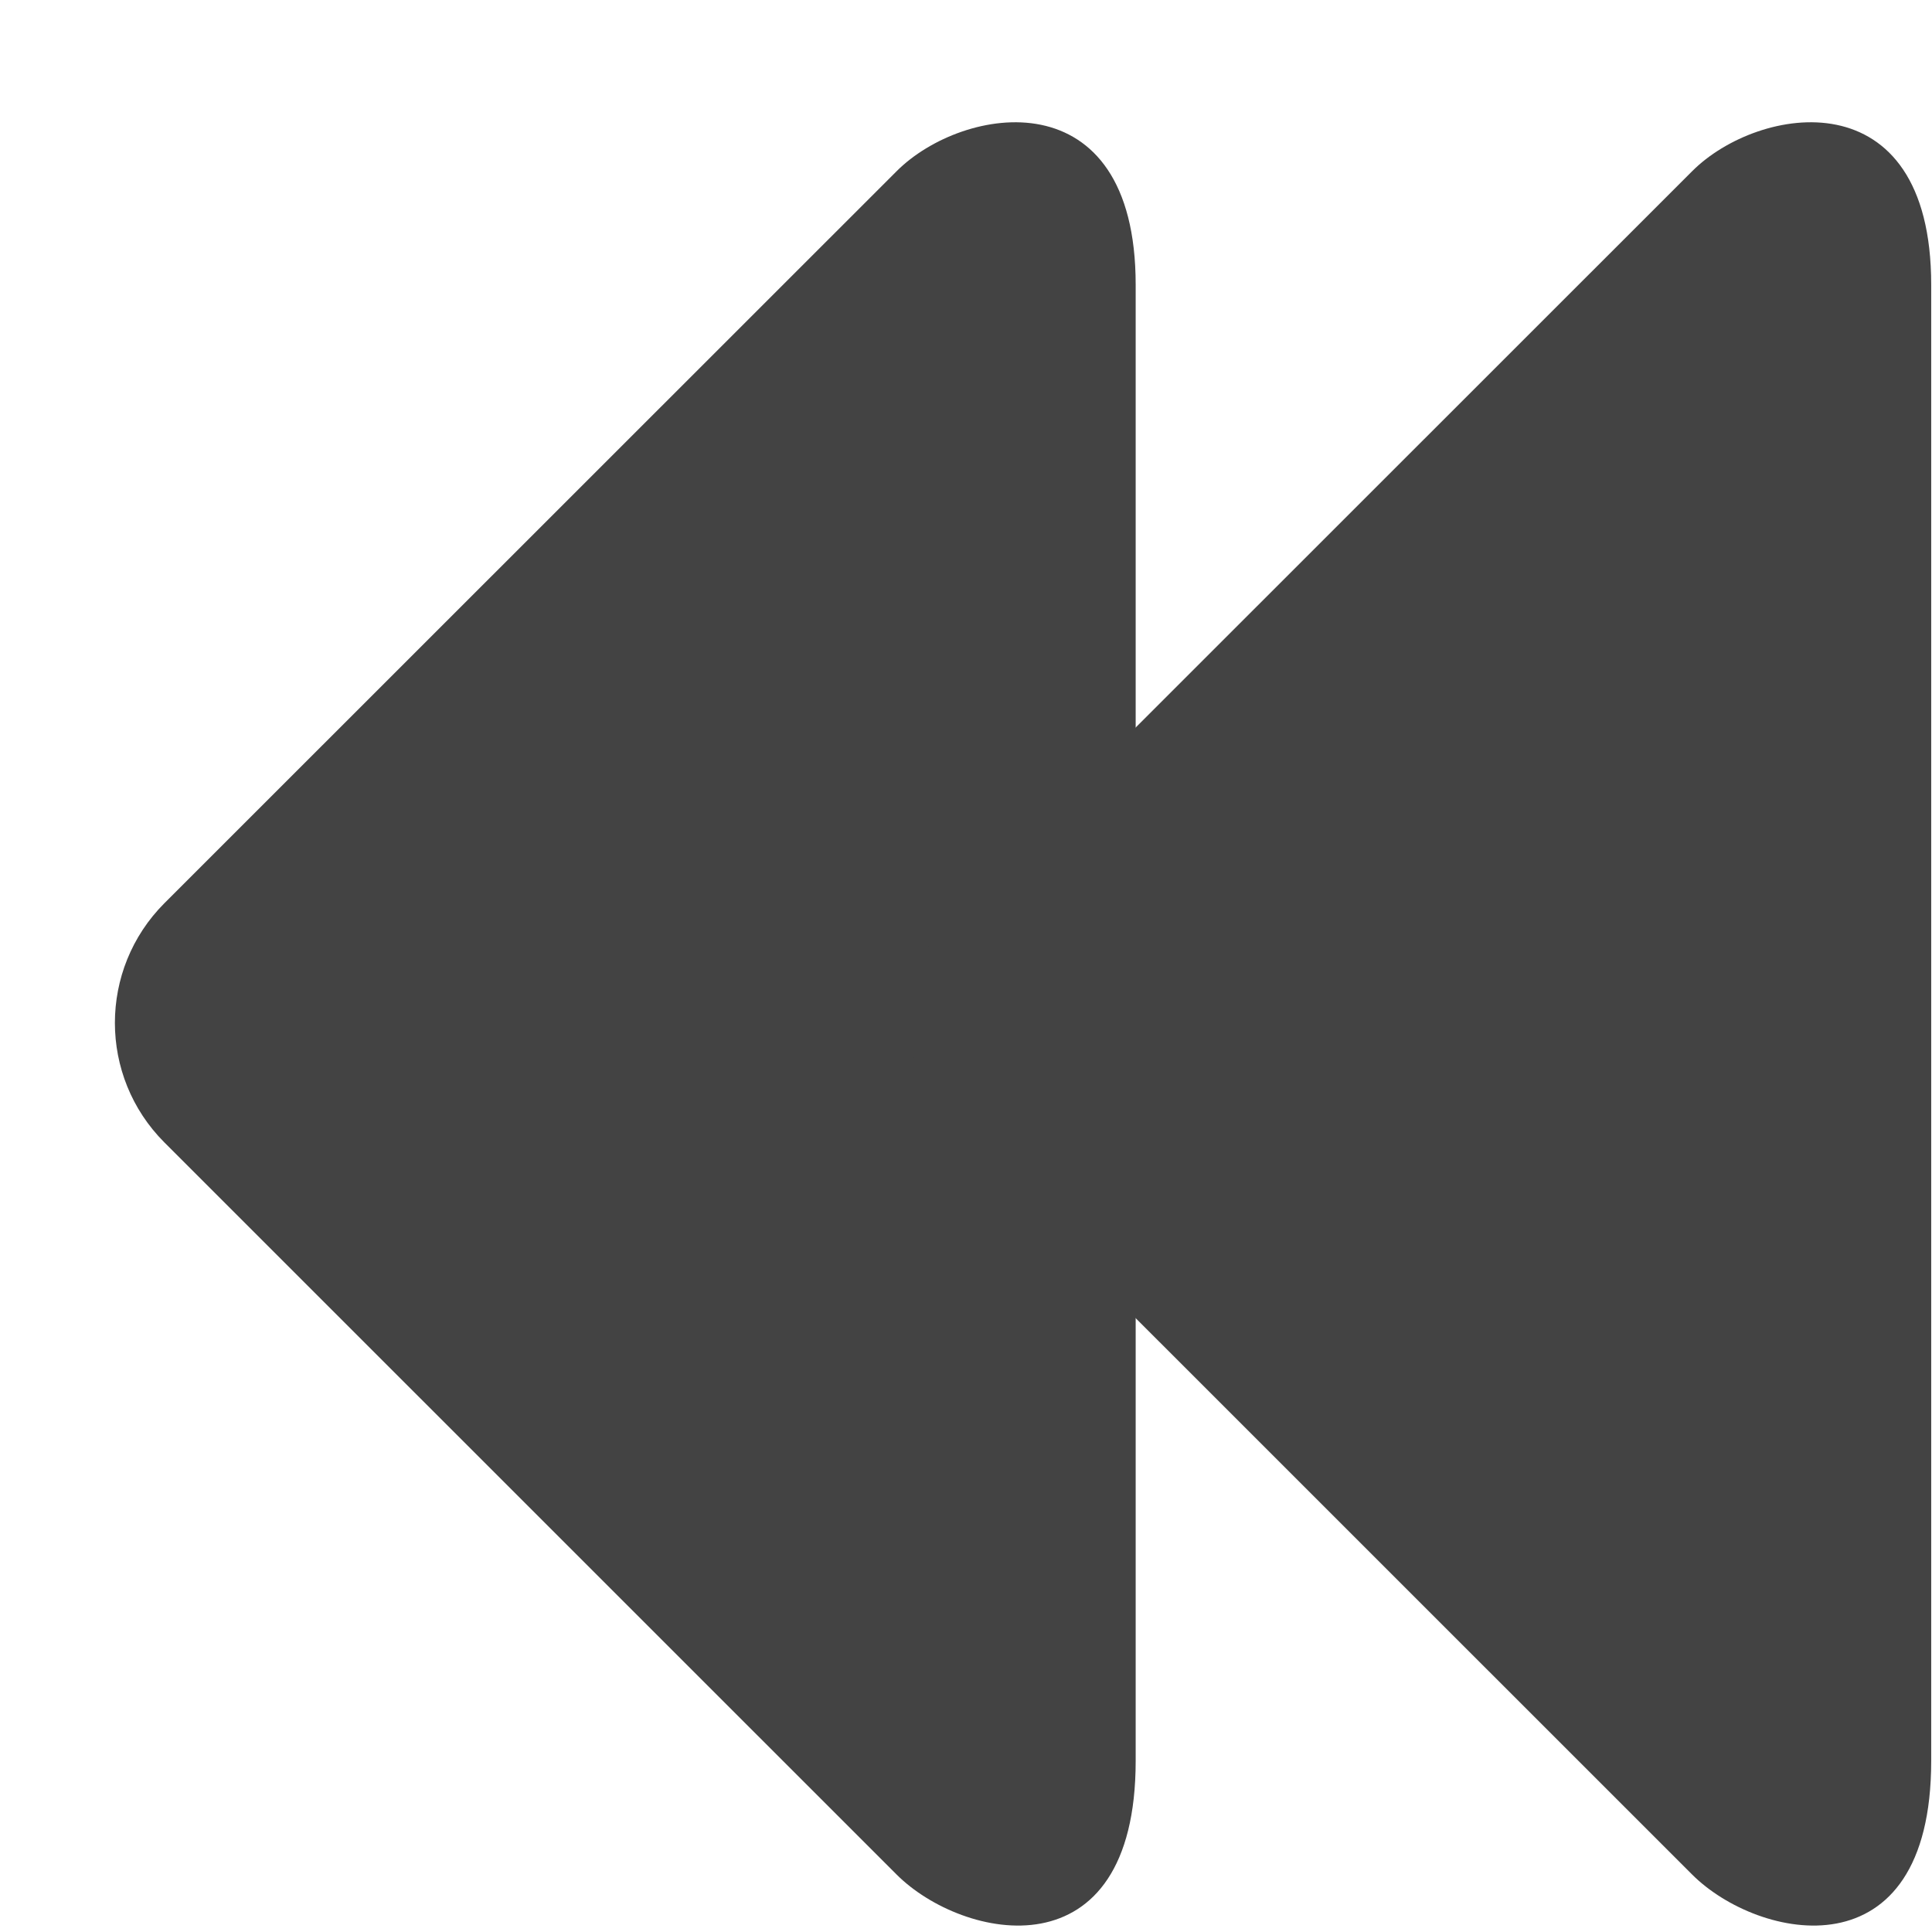
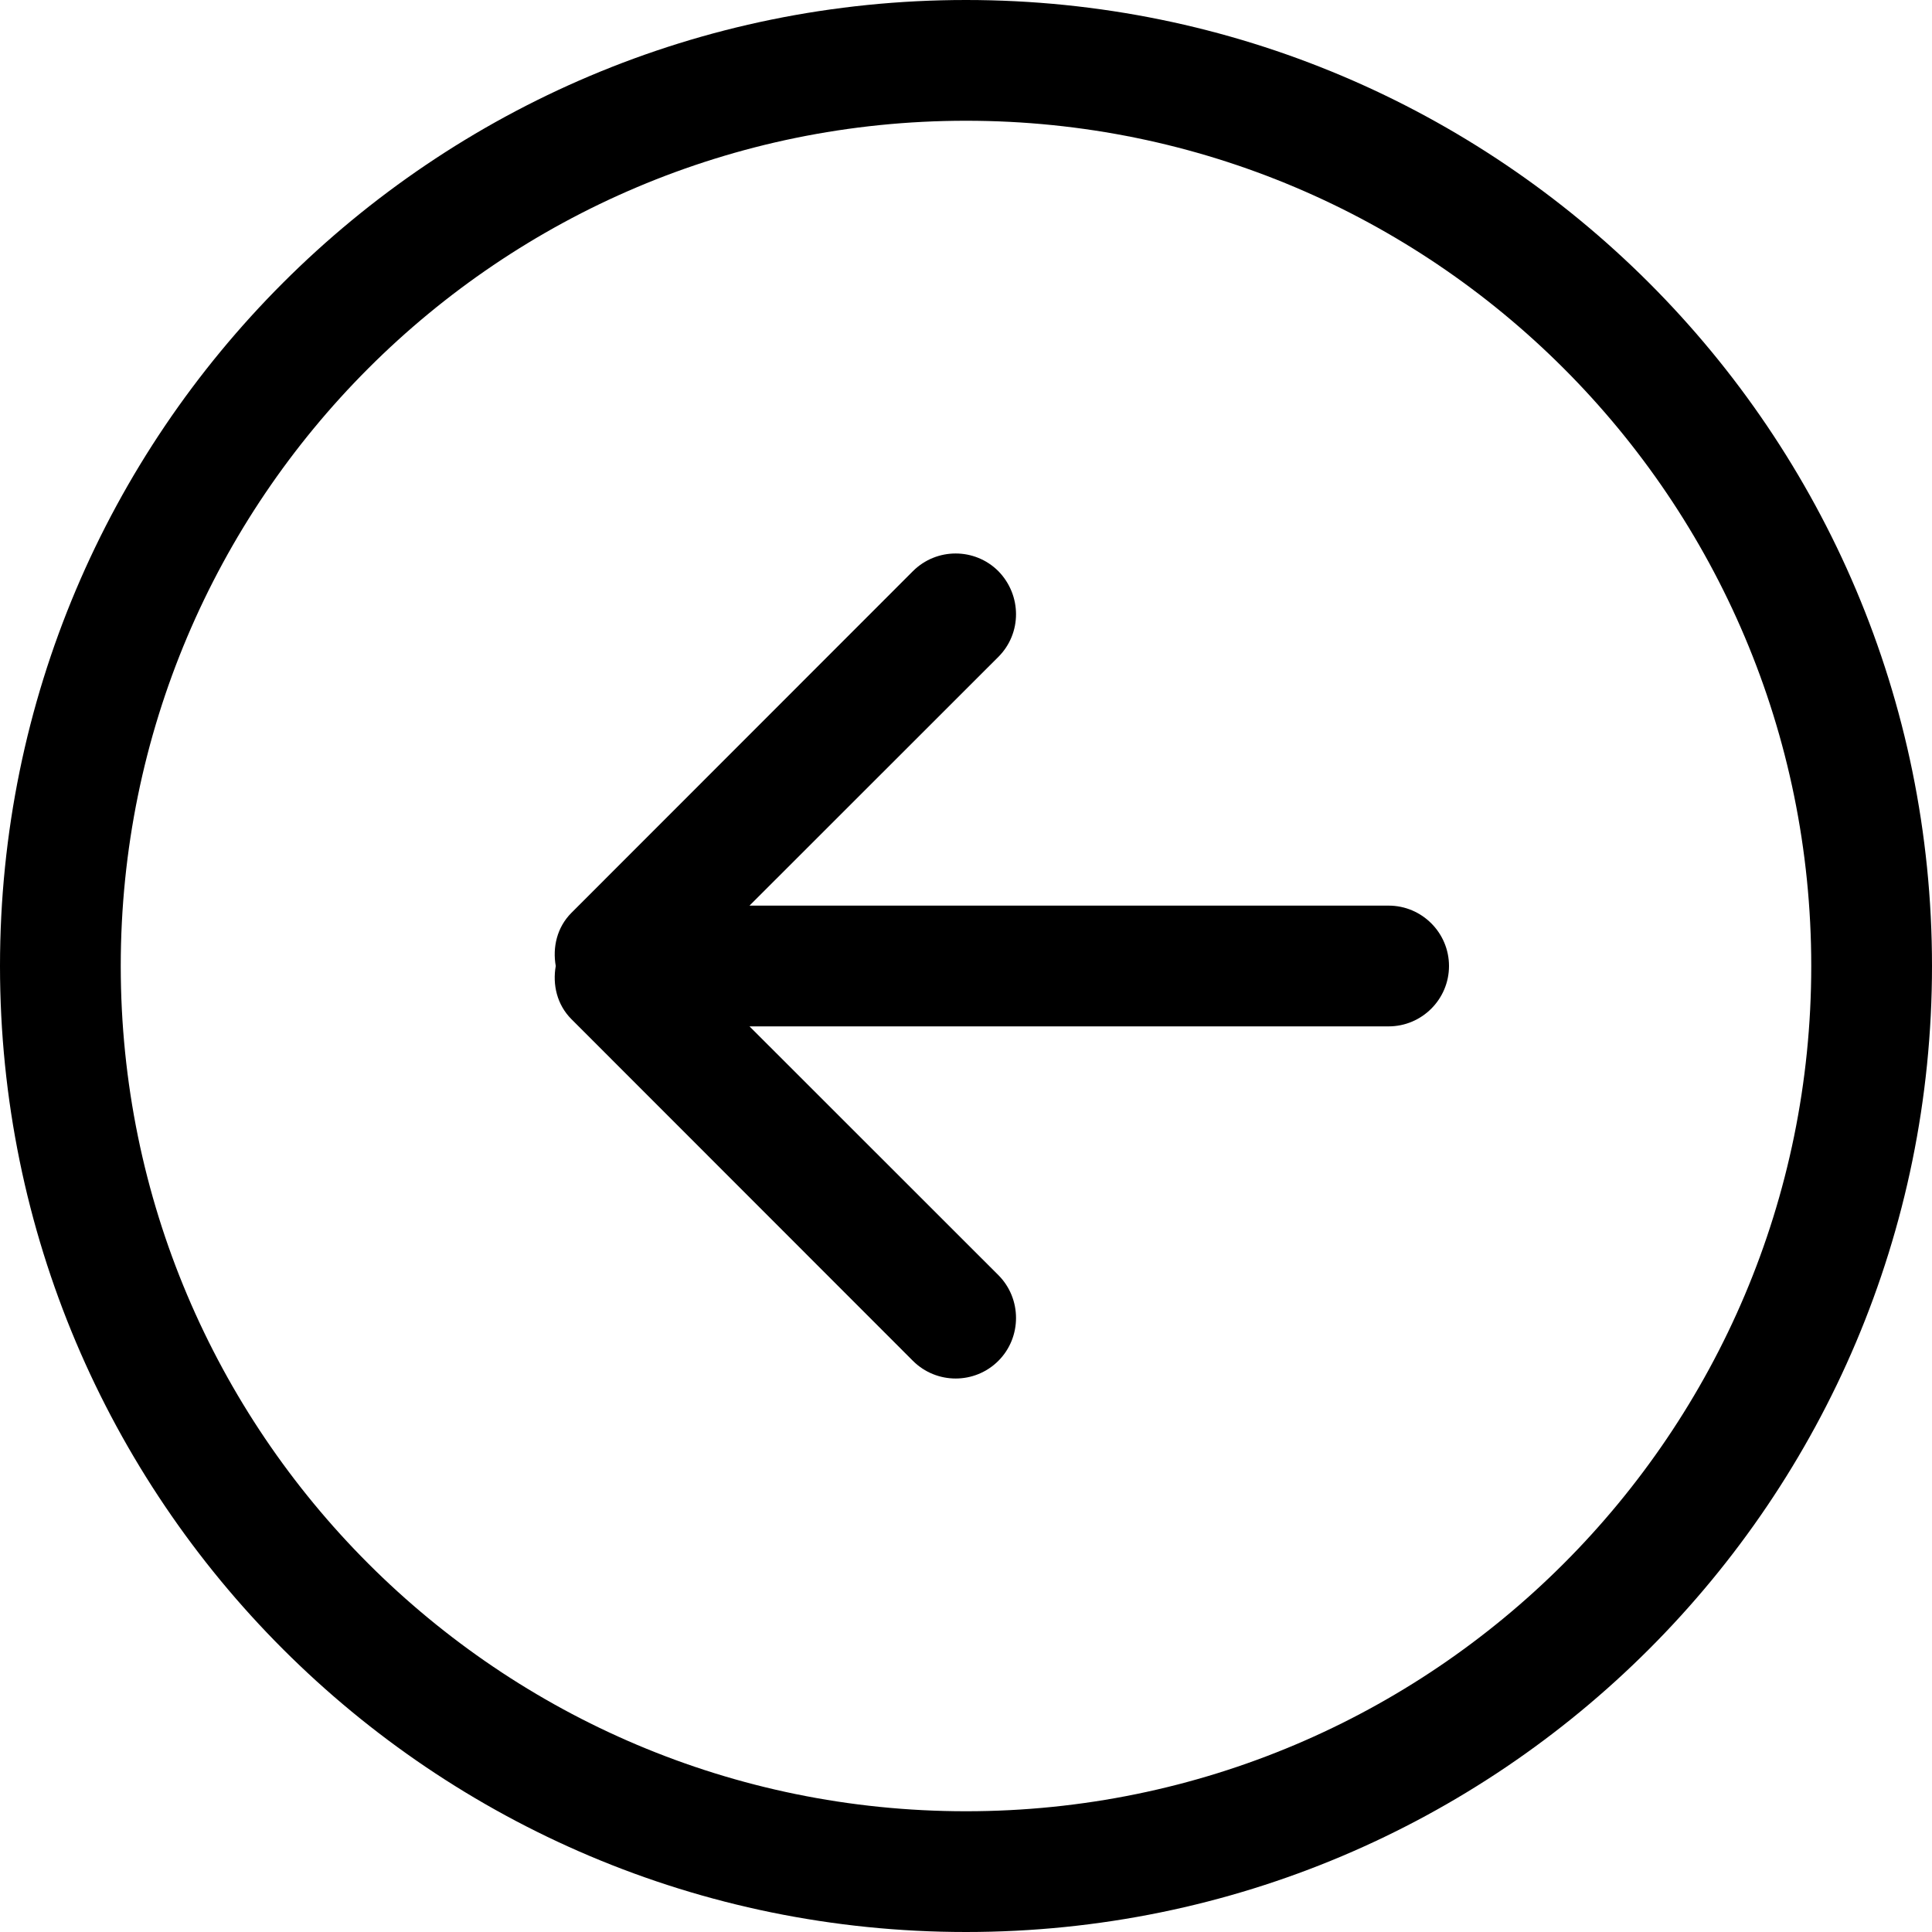
- <svg xmlns="http://www.w3.org/2000/svg" width="800px" height="800px" viewBox="0 0 17 17" version="1.1" class="si-glyph si-glyph-triangle-double-arrow-left">
+ <svg xmlns="http://www.w3.org/2000/svg" width="800px" height="800px" viewBox="0 0 32 32" version="1.1">
  <defs>

</defs>
-   <g stroke="none" stroke-width="1" fill="none" fill-rule="evenodd">
-     <g transform="translate(1, 1)" fill="#434343">
-       <path d="M0.446,9.052 C-0.134,8.471 -0.134,7.53 0.446,6.948 L6.89,0.506 C7.471,-0.076 8.993,-0.333 8.993,1.506 L8.993,14.494 C8.993,16.395 7.472,16.076 6.89,15.495 L0.446,9.052 L0.446,9.052 Z" class="si-glyph-fill">
- 
- </path>
-       <path d="M7.446,9.052 C6.866,8.471 6.866,7.53 7.446,6.948 L13.89,0.506 C14.471,-0.076 15.993,-0.333 15.993,1.506 L15.993,14.494 C15.993,16.395 14.472,16.076 13.89,15.495 L7.446,9.052 L7.446,9.052 Z" class="si-glyph-fill">
+   <g id="Page-1" stroke="none" stroke-width="1" fill="none" fill-rule="evenodd">
+     <g id="Icon-Set" transform="translate(-256, -1087)" fill="#000000">
+       <path d="M279,1102 L268.414,1102 L272.536,1097.88 C272.926,1097.49 272.926,1096.86 272.536,1096.46 C272.145,1096.07 271.512,1096.07 271.121,1096.46 L265.464,1102.12 C265.225,1102.36 265.15,1102.69 265.205,1103 C265.15,1103.31 265.225,1103.64 265.464,1103.88 L271.121,1109.54 C271.512,1109.93 272.145,1109.93 272.536,1109.54 C272.926,1109.15 272.926,1108.51 272.536,1108.12 L268.414,1104 L279,1104 C279.552,1104 280,1103.55 280,1103 C280,1102.45 279.552,1102 279,1102 L279,1102 Z M272,1117 C264.268,1117 258,1110.73 258,1103 C258,1095.27 264.268,1089 272,1089 C279.732,1089 286,1095.27 286,1103 C286,1110.73 279.732,1117 272,1117 L272,1117 Z M272,1087 C263.164,1087 256,1094.16 256,1103 C256,1111.84 263.164,1119 272,1119 C280.836,1119 288,1111.84 288,1103 C288,1094.16 280.836,1087 272,1087 L272,1087 Z" id="arrow-left-circle">

</path>
    </g>
  </g>
</svg>
